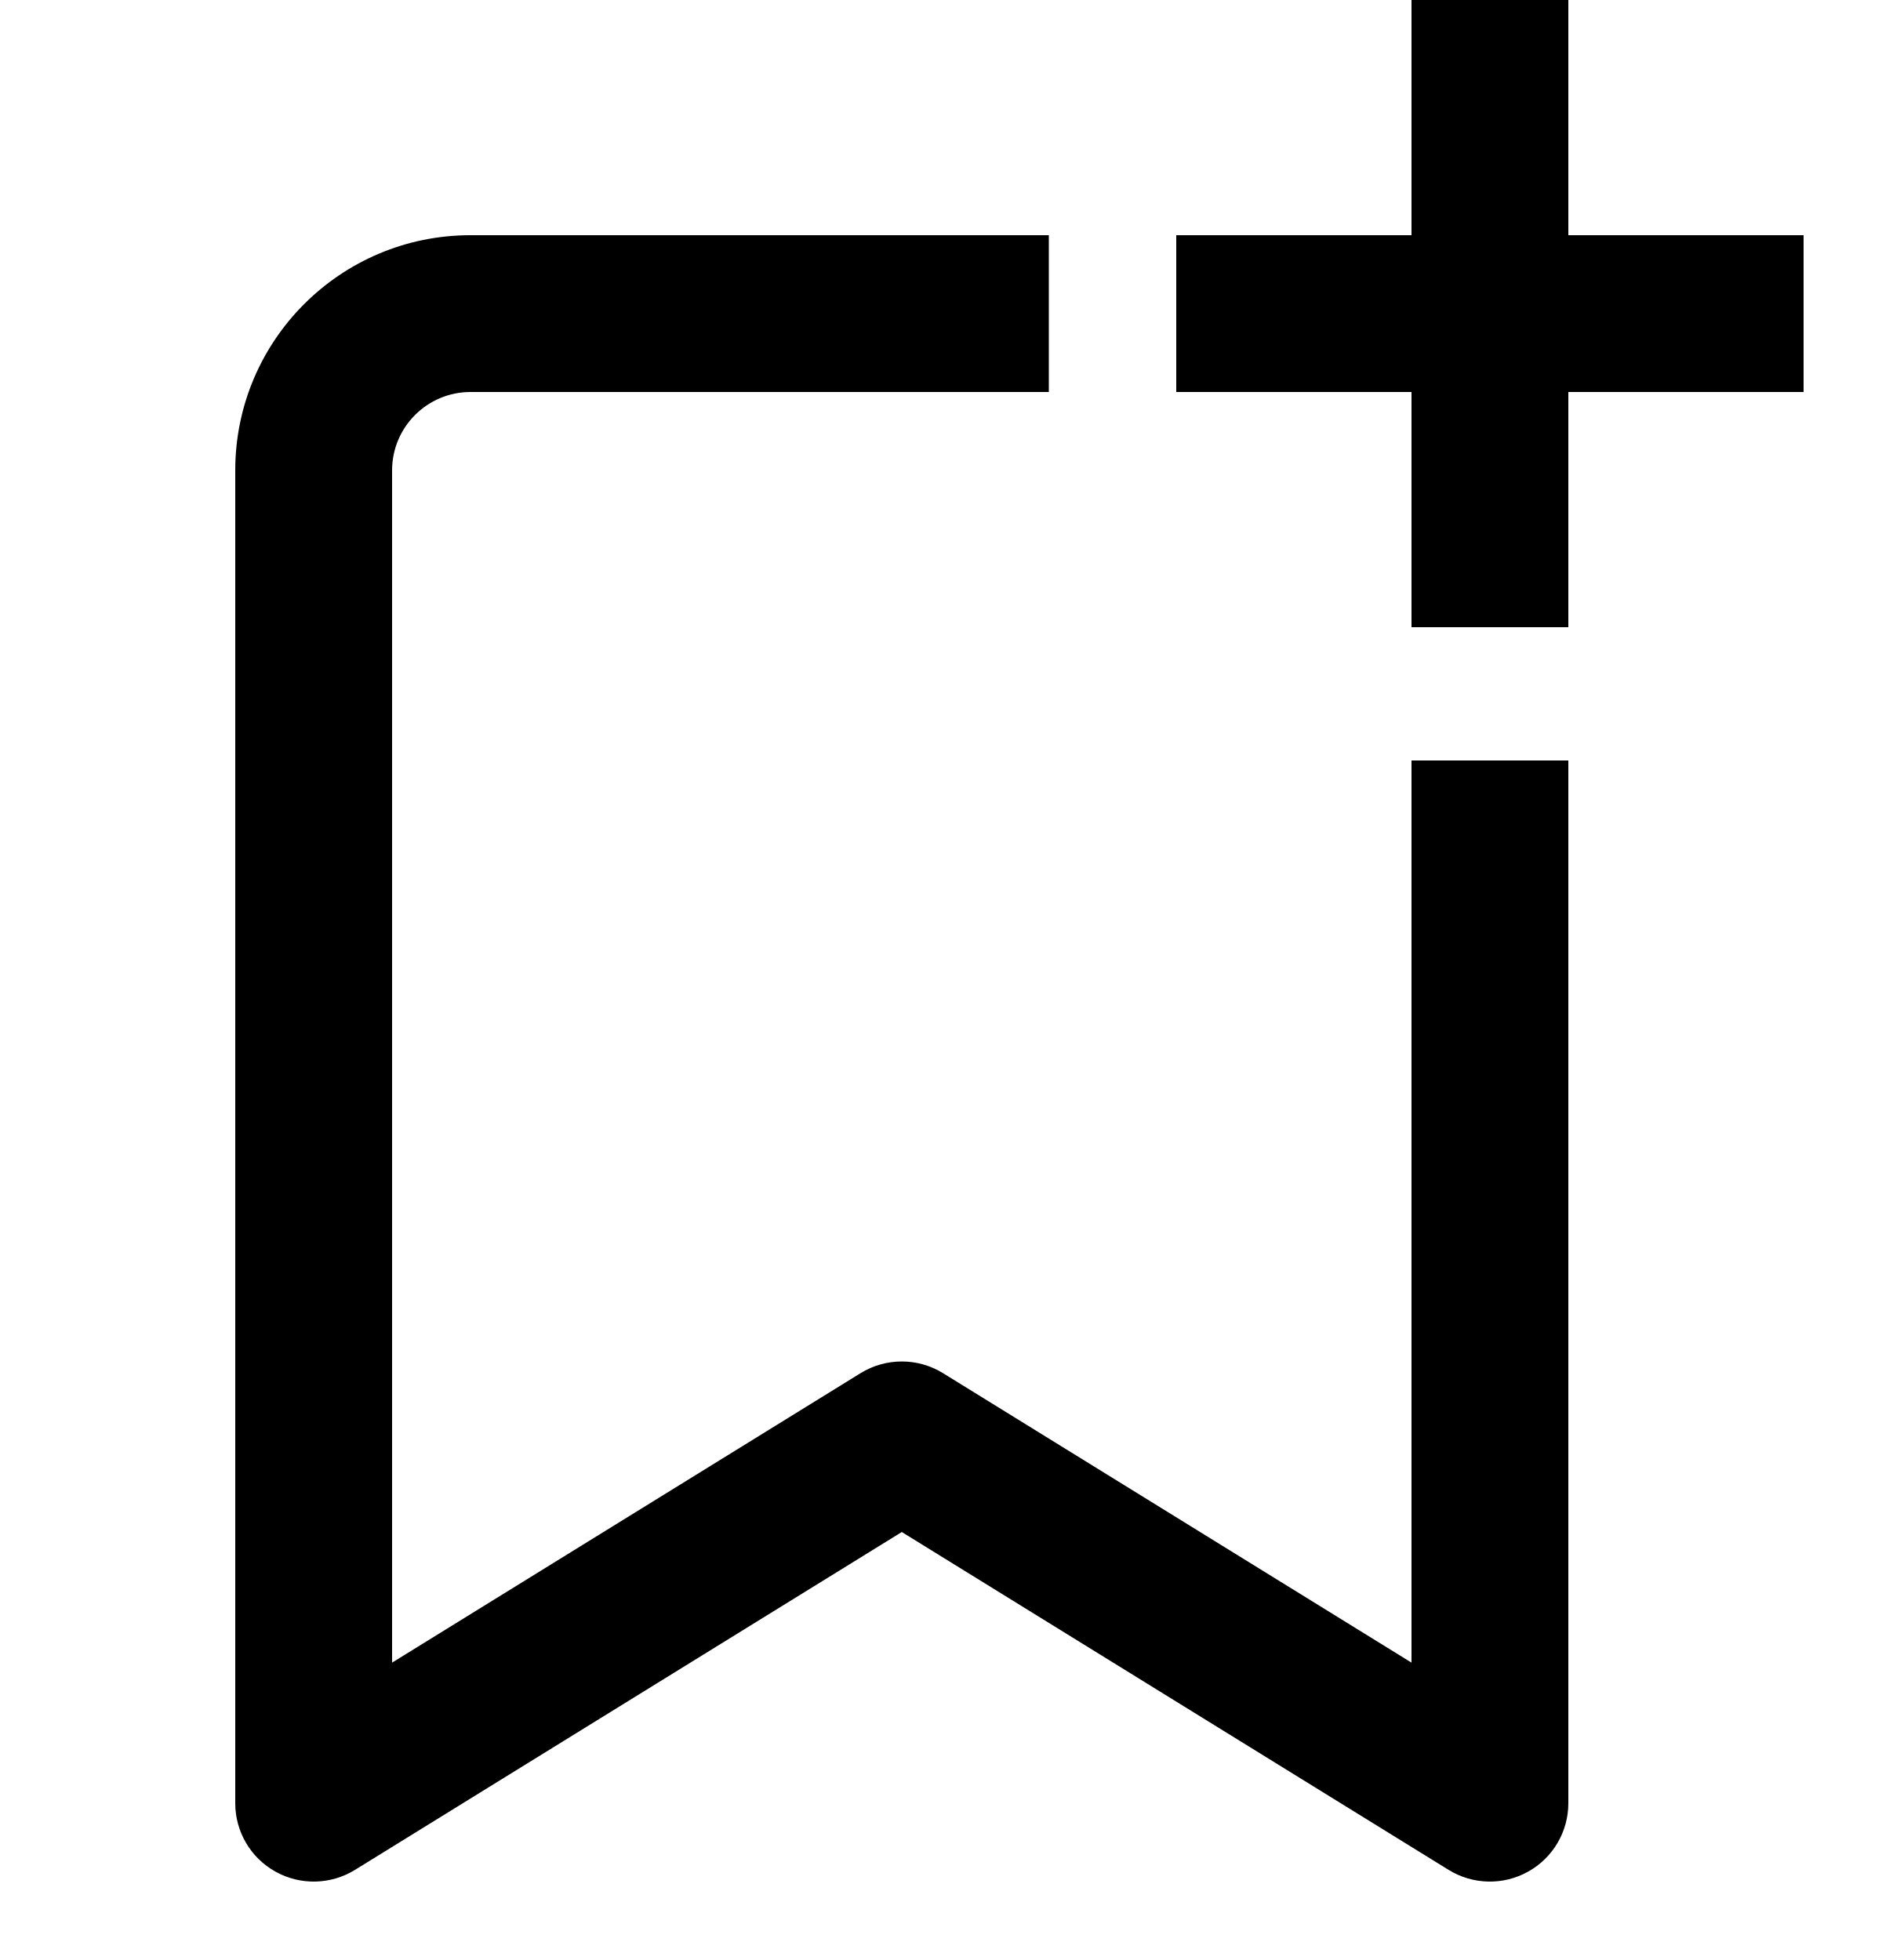
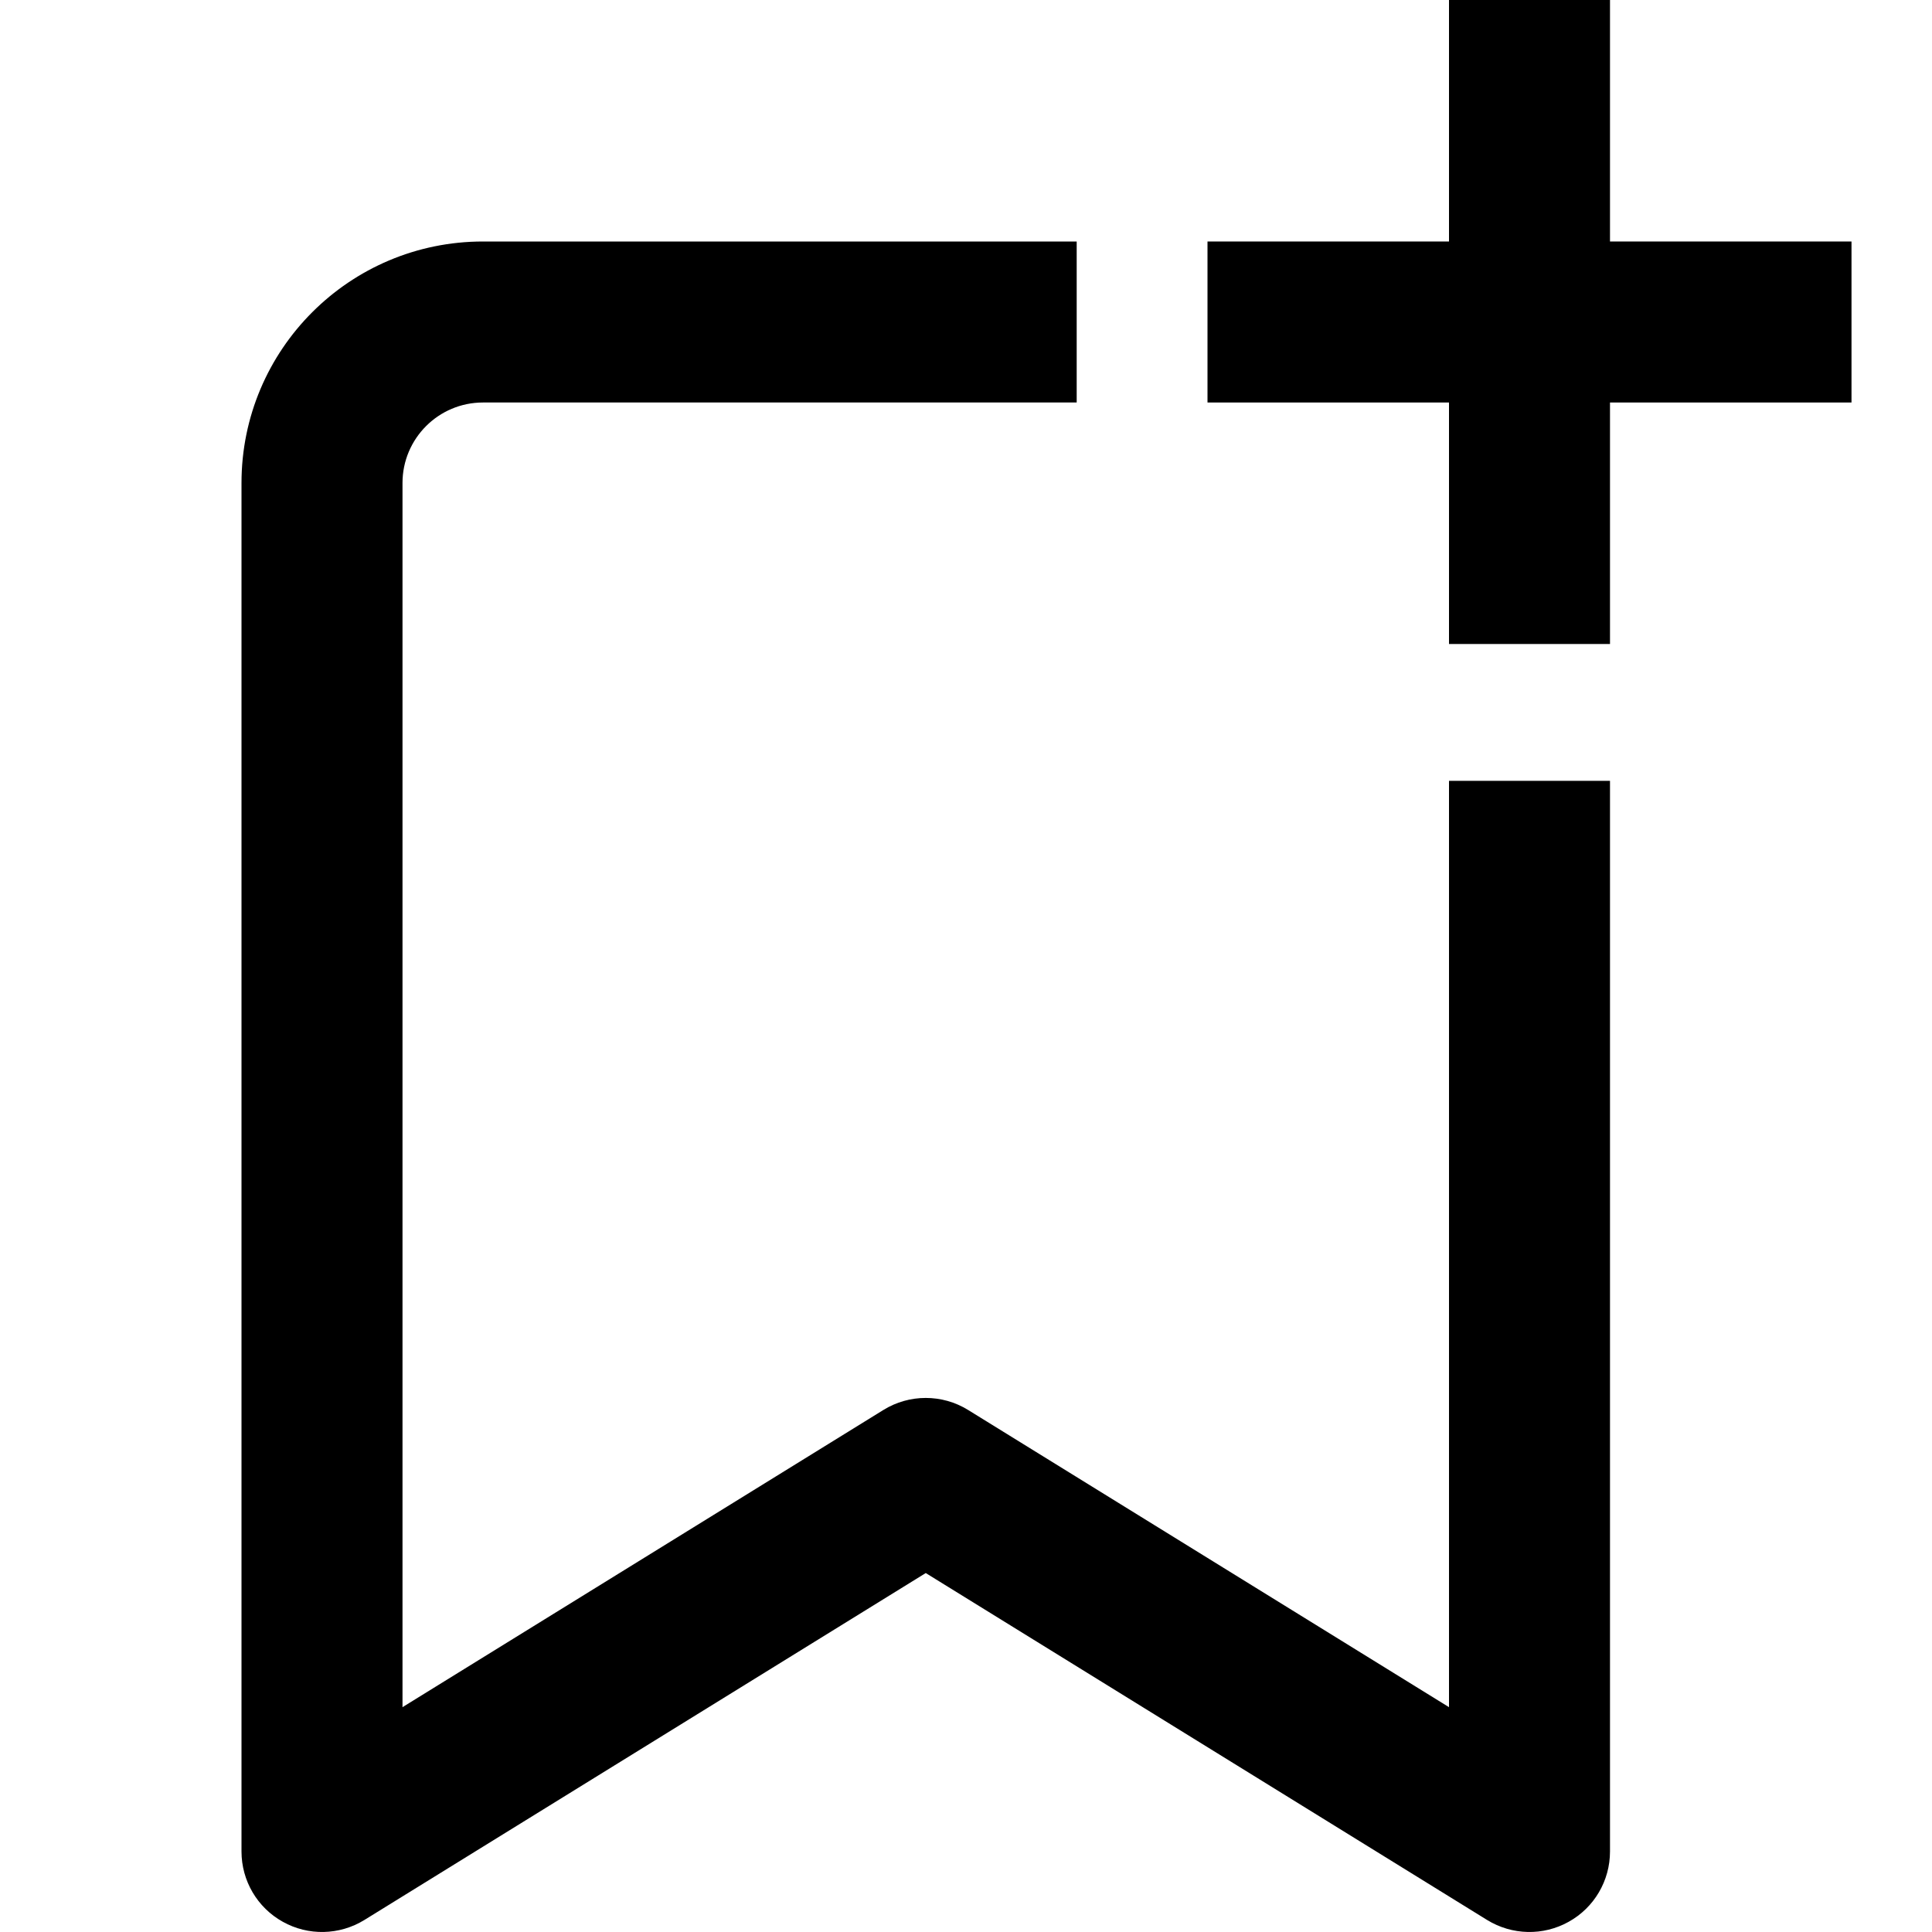
- <svg xmlns="http://www.w3.org/2000/svg" width="24" height="25" viewBox="0 0 24 25" fill="currentColor">
+ <svg xmlns="http://www.w3.org/2000/svg" width="24" height="24" viewBox="0 0 24 24" fill="currentColor">
  <path fill-rule="evenodd" clip-rule="evenodd" d="M6 5C5.448 5 5 5.448 5 6V21.207L10.974 17.515C11.296 17.316 11.704 17.316 12.026 17.515L18 21.207V9.7H20V23C20 23.363 19.804 23.697 19.487 23.873C19.17 24.05 18.783 24.041 18.474 23.851L11.5 19.541L4.526 23.851C4.217 24.041 3.83 24.05 3.513 23.873C3.196 23.697 3 23.363 3 23V6C3 4.343 4.343 3 6 3H13.375V5H6Z" />
  <path fill-rule="evenodd" clip-rule="evenodd" d="M18 8V0H20V8H18Z" />
  <path fill-rule="evenodd" clip-rule="evenodd" d="M15 3L23 3V5H15L15 3Z" />
</svg>
